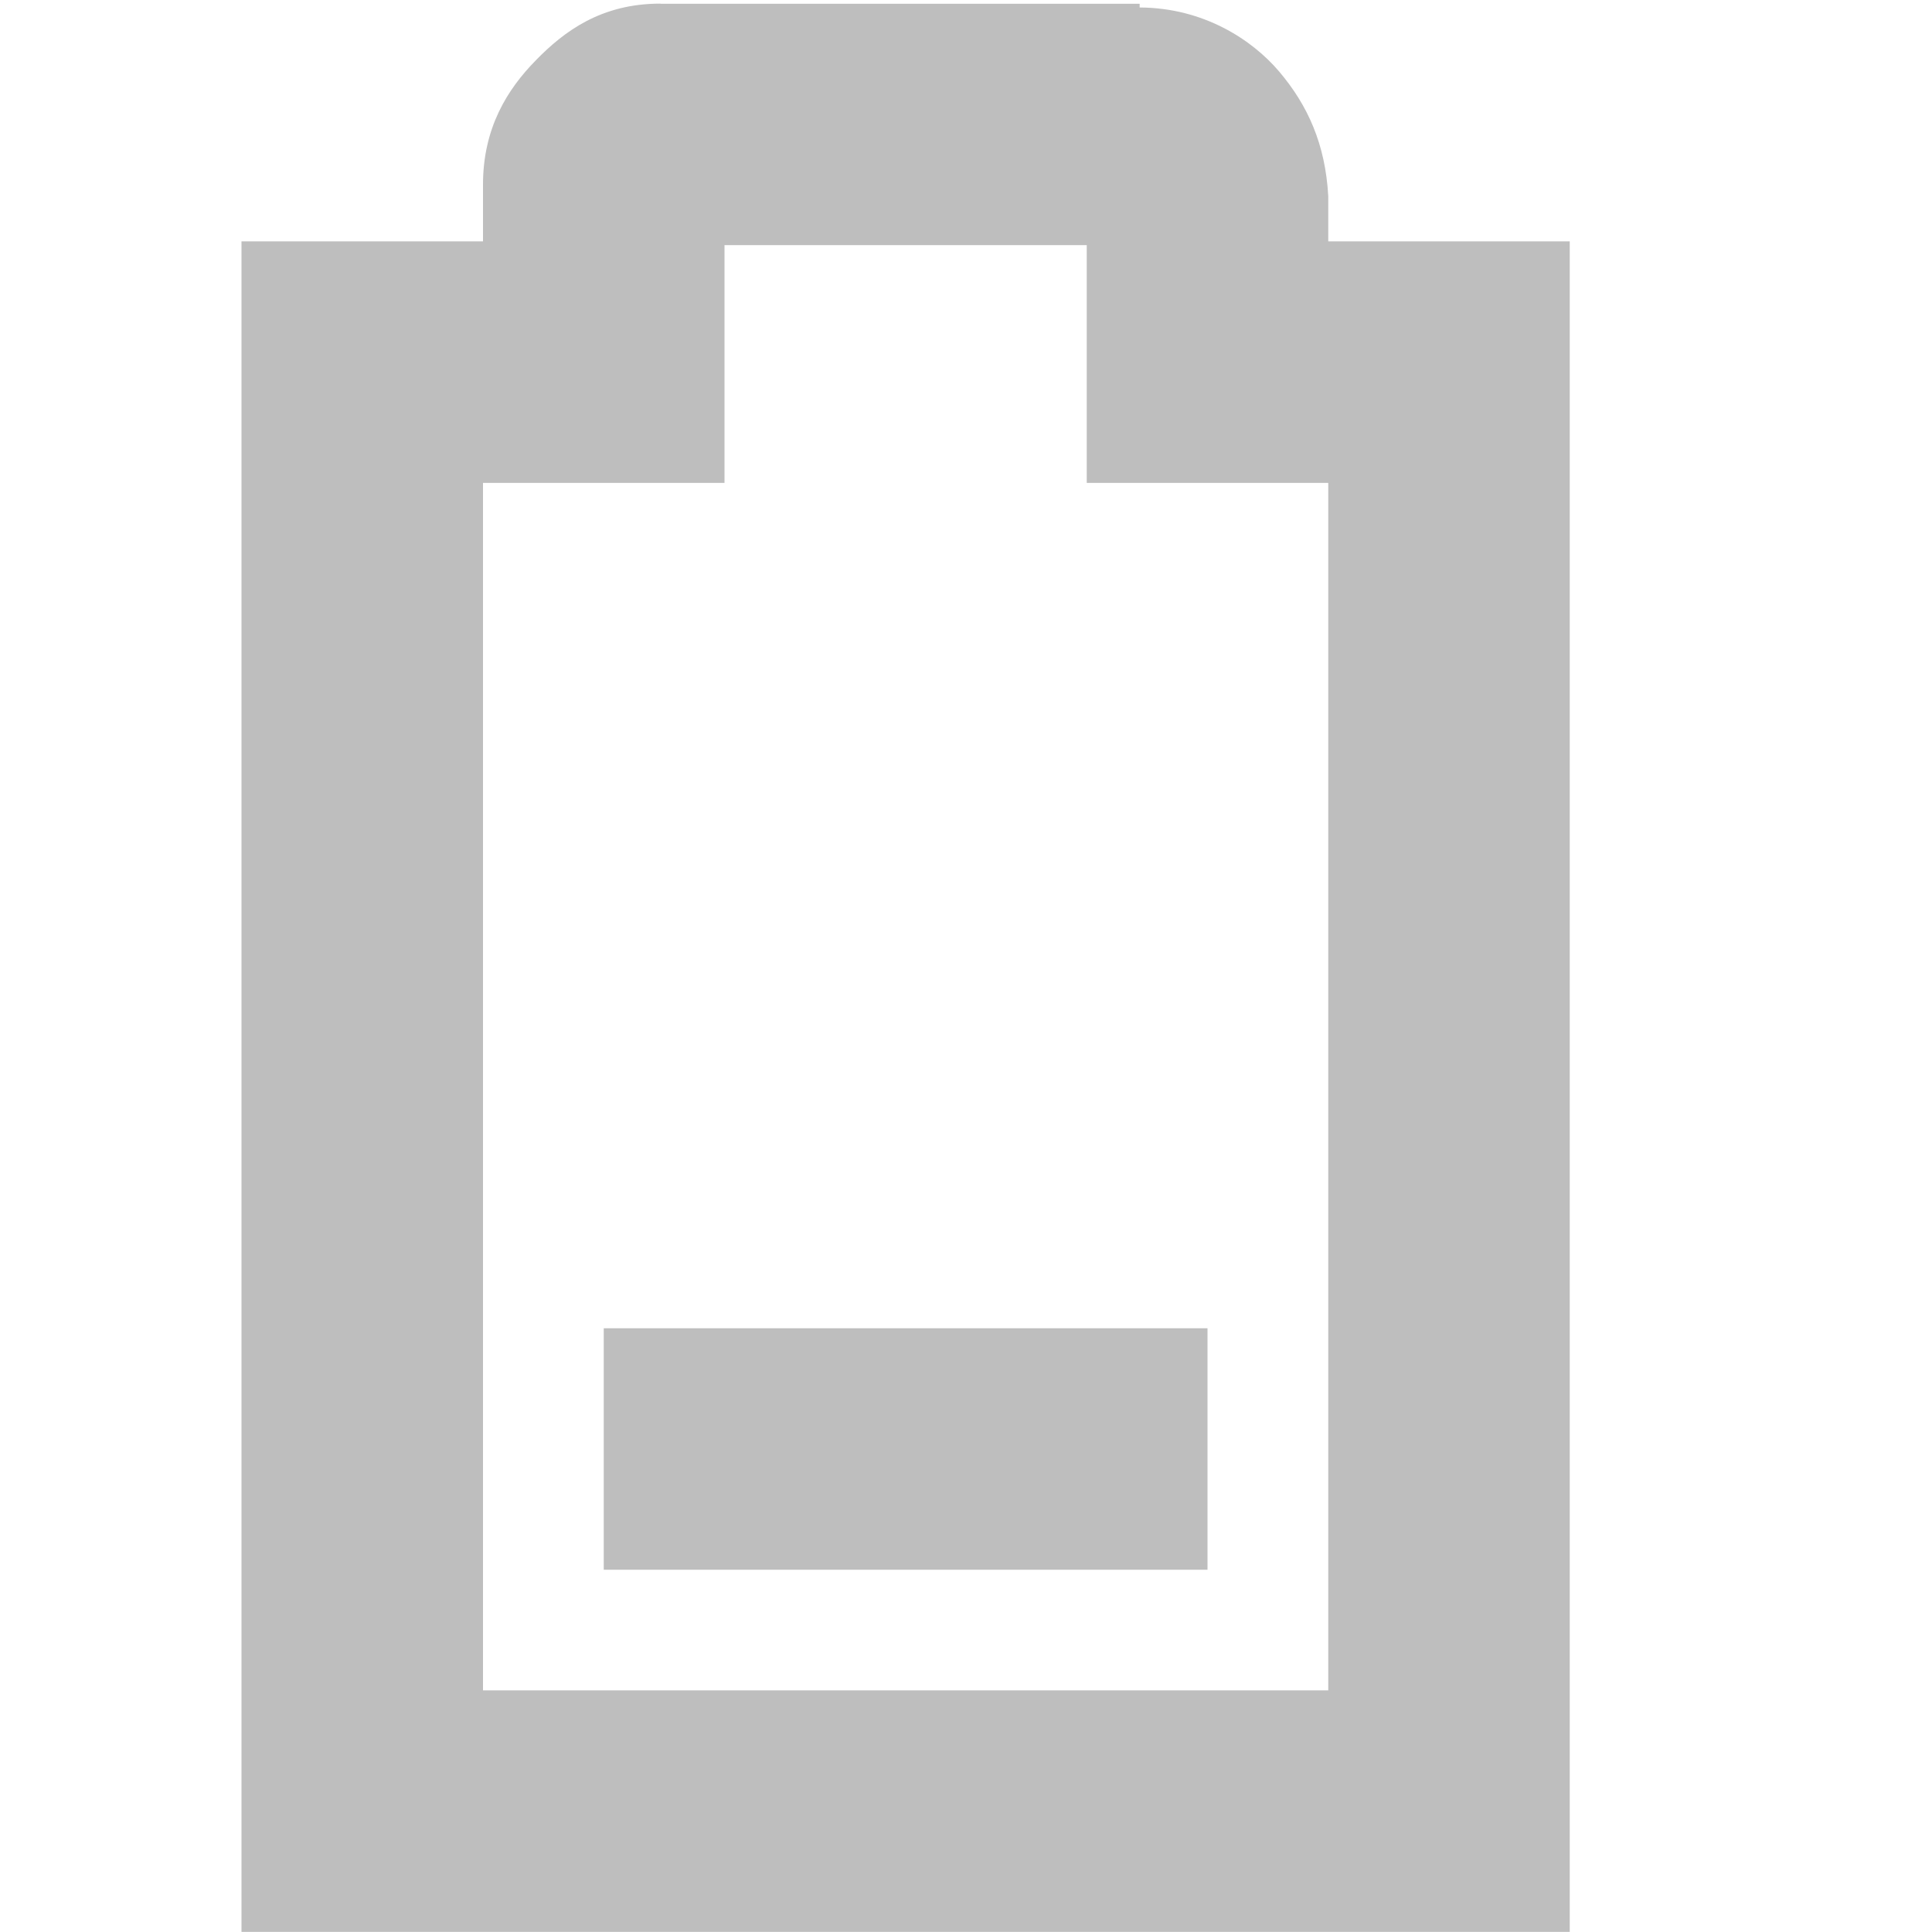
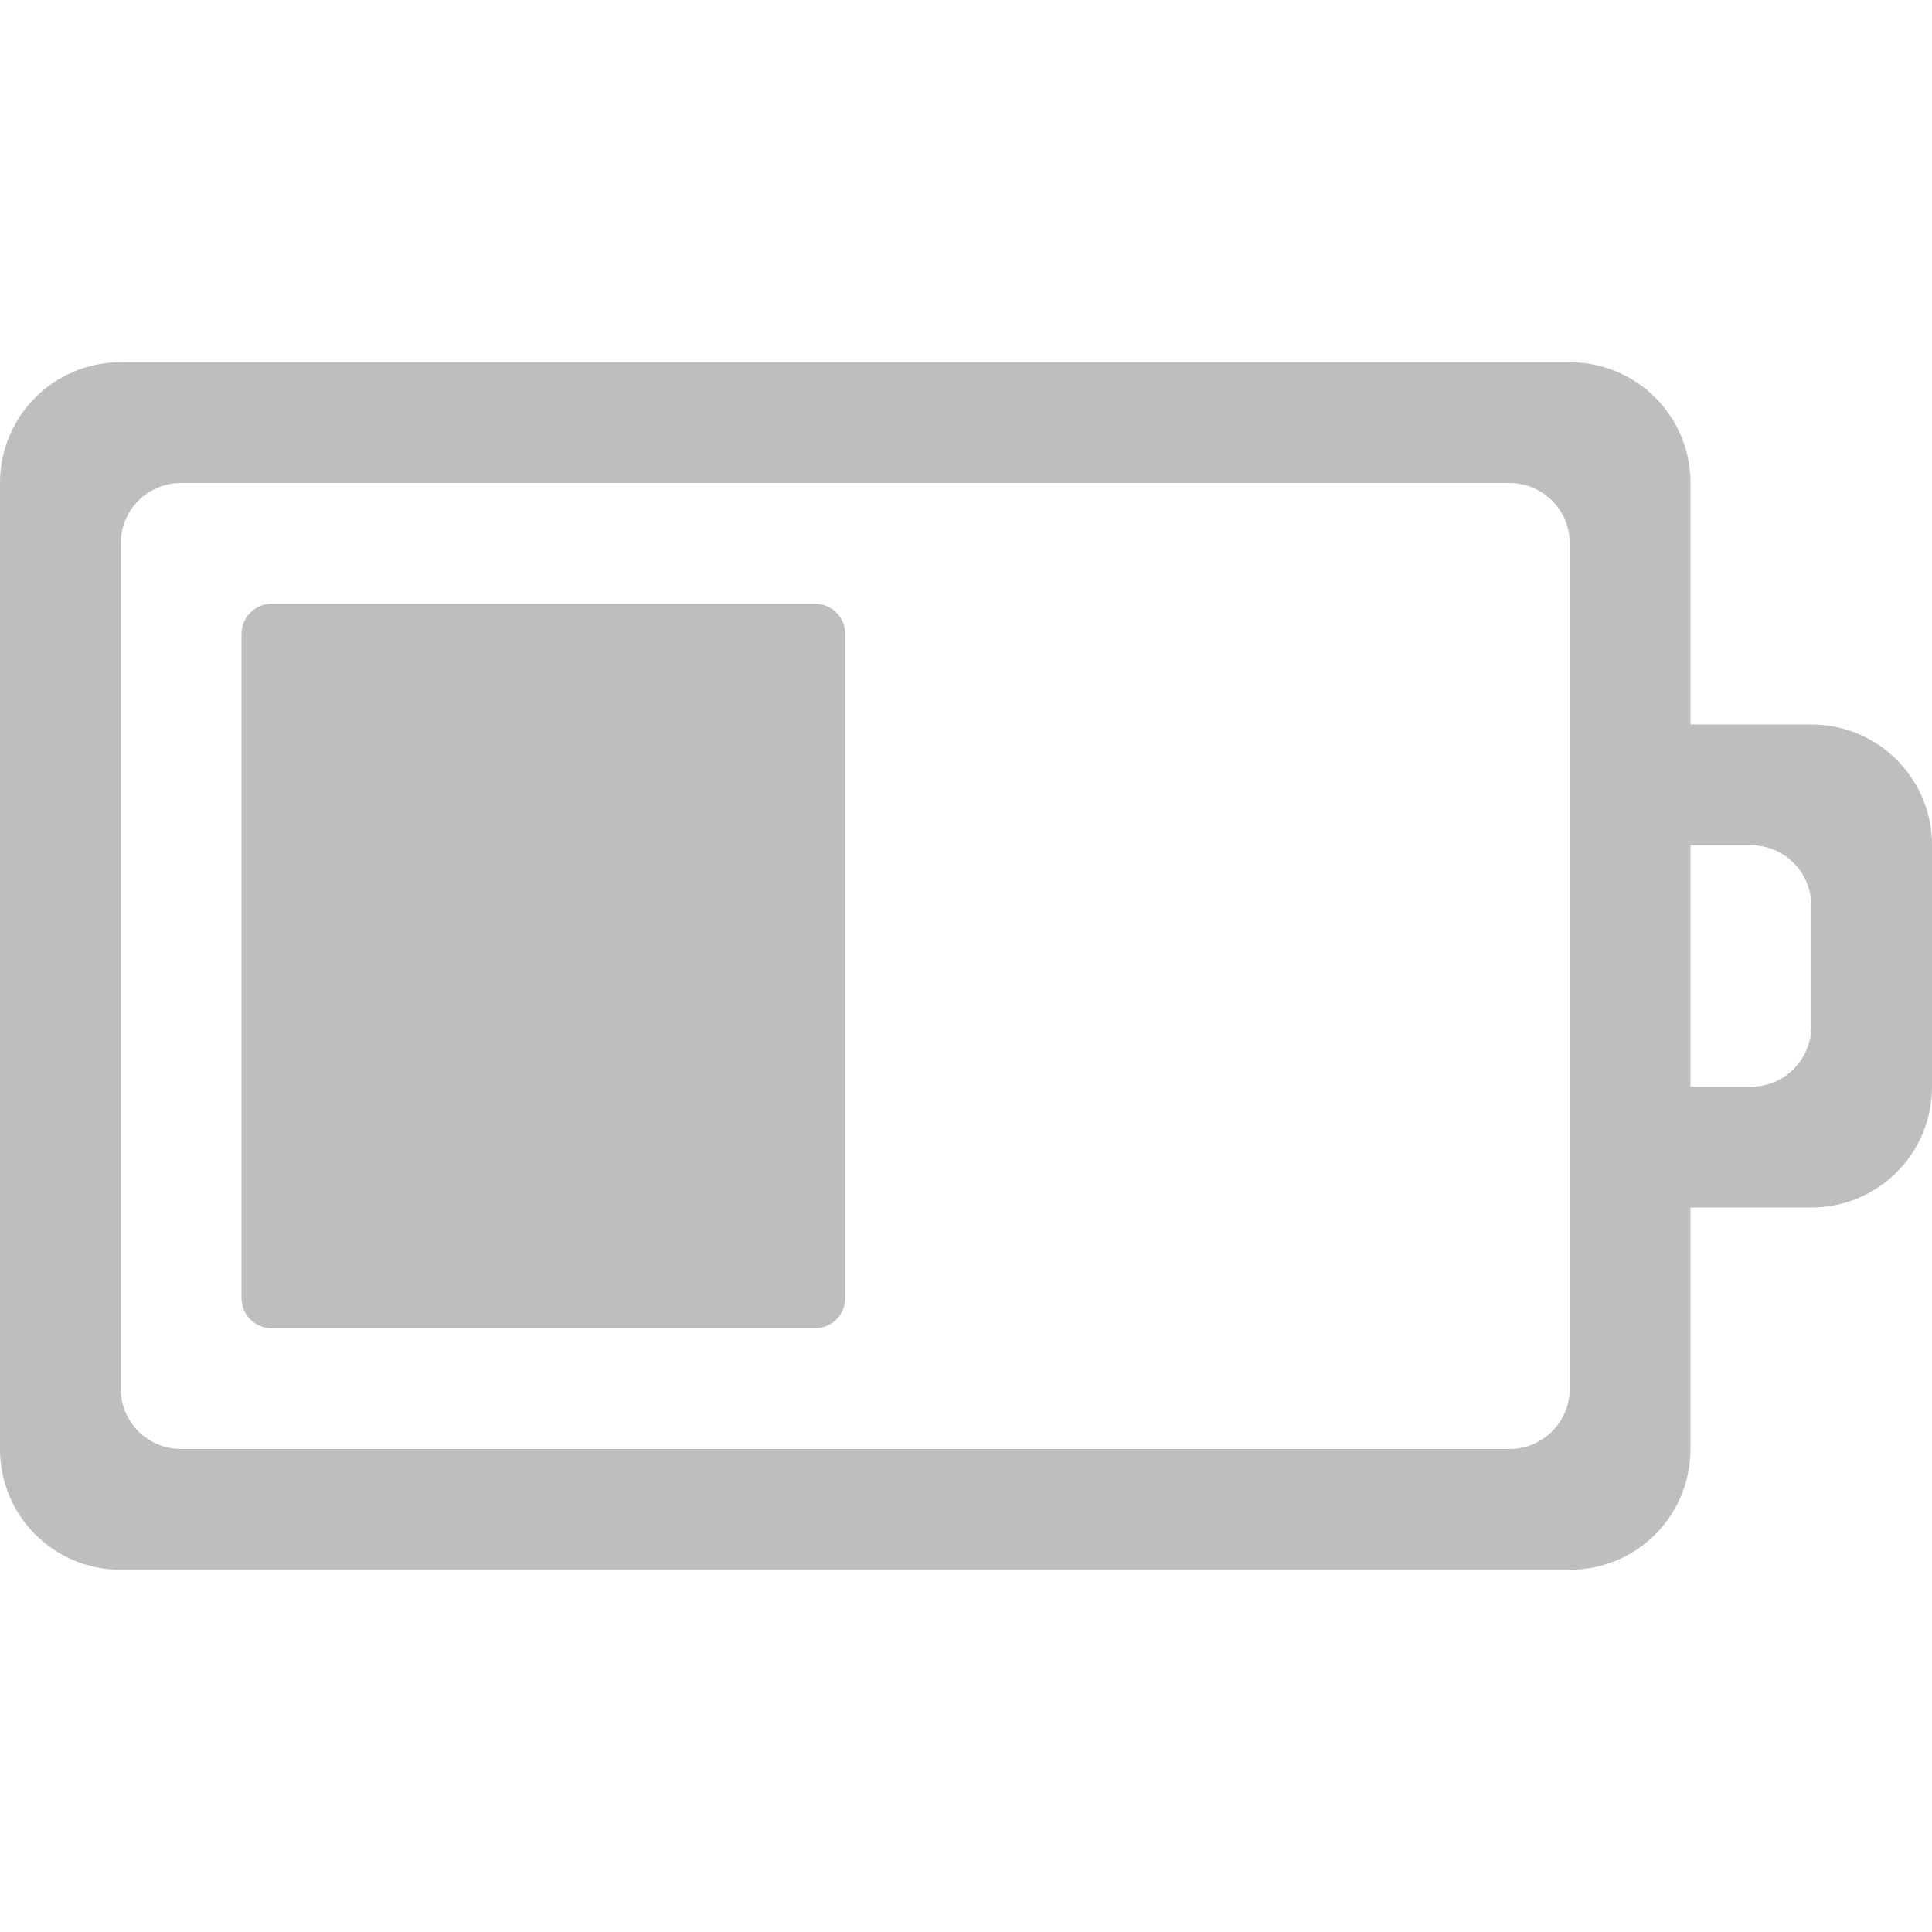
- <svg xmlns="http://www.w3.org/2000/svg" id="svg7384" height="16" width="16" version="1.1">
-   <defs id="defs84244" />
-   <g id="layer9" transform="translate(-81 -217)">
-     <rect id="rect3743" style="fill:#bebebe" transform="matrix(0,1,1,0,0,0)" height="5" width="2" y="86" x="228" />
-     <path id="path3745" style="block-progression:tb;text-indent:0;color:#bebebe;text-transform:none;fill:#bebebe" d="m86.469 217.03c-0.49 0-0.796 0.228-1.031 0.469-0.236 0.24-0.438 0.56-0.438 1.03v0.47h-1-1v1 12 1h1 9 1v-1-12-1h-1-1v-0.344-0.031c-0.024-0.431-0.17-0.752-0.406-1.031-0.224-0.264-0.627-0.529-1.156-0.531v-0.031h-0.062-3.906zm0.531 2h3v0.969 1h1 1v10h-7v-10h1 1v-1-0.969z" />
-   </g>
+ <svg xmlns="http://www.w3.org/2000/svg" version="1.1" width="16" height="16" id="svg3004">
+   <defs id="defs3006" />
+   <path style="color:#bebebe;fill:#bebebe;fill-opacity:1;fill-rule:nonzero;stroke:none;stroke-width:1;marker:none;visibility:visible;display:inline;overflow:visible;enable-background:accumulate" d="M 1 3 C 0.446 3 0 3.446 0 4 L 0 12 C 0 12.554 0.446 13 1 13 L 13 13 C 13.554 13 14 12.554 14 12 L 14 10 L 15 10 C 15.554 10 16 9.554 16 9 L 16 7 C 16 6.446 15.554 6 15 6 L 14 6 L 14 4 C 14 3.446 13.554 3 13 3 L 1 3 z M 1.5 4 L 12.5 4 C 12.777 4 13 4.223 13 4.5 L 13 11.5 C 13 11.777 12.777 12 12.5 12 L 1.5 12 C 1.223 12 1 11.777 1 11.5 L 1 4.5 C 1 4.223 1.223 4 1.5 4 z M 2.25 5 C 2.111 5 2 5.112 2 5.25 L 2 10.75 C 2 10.889 2.111 11 2.25 11 L 6.75 11 C 6.888 11 7 10.889 7 10.75 L 7 5.25 C 7 5.112 6.888 5 6.75 5 L 2.25 5 z M 14 7 L 14.5 7 C 14.777 7 15 7.223 15 7.5 L 15 8.5 C 15 8.777 14.777 9 14.5 9 L 14 9 L 14 7 z " id="rect3206" />
</svg>
